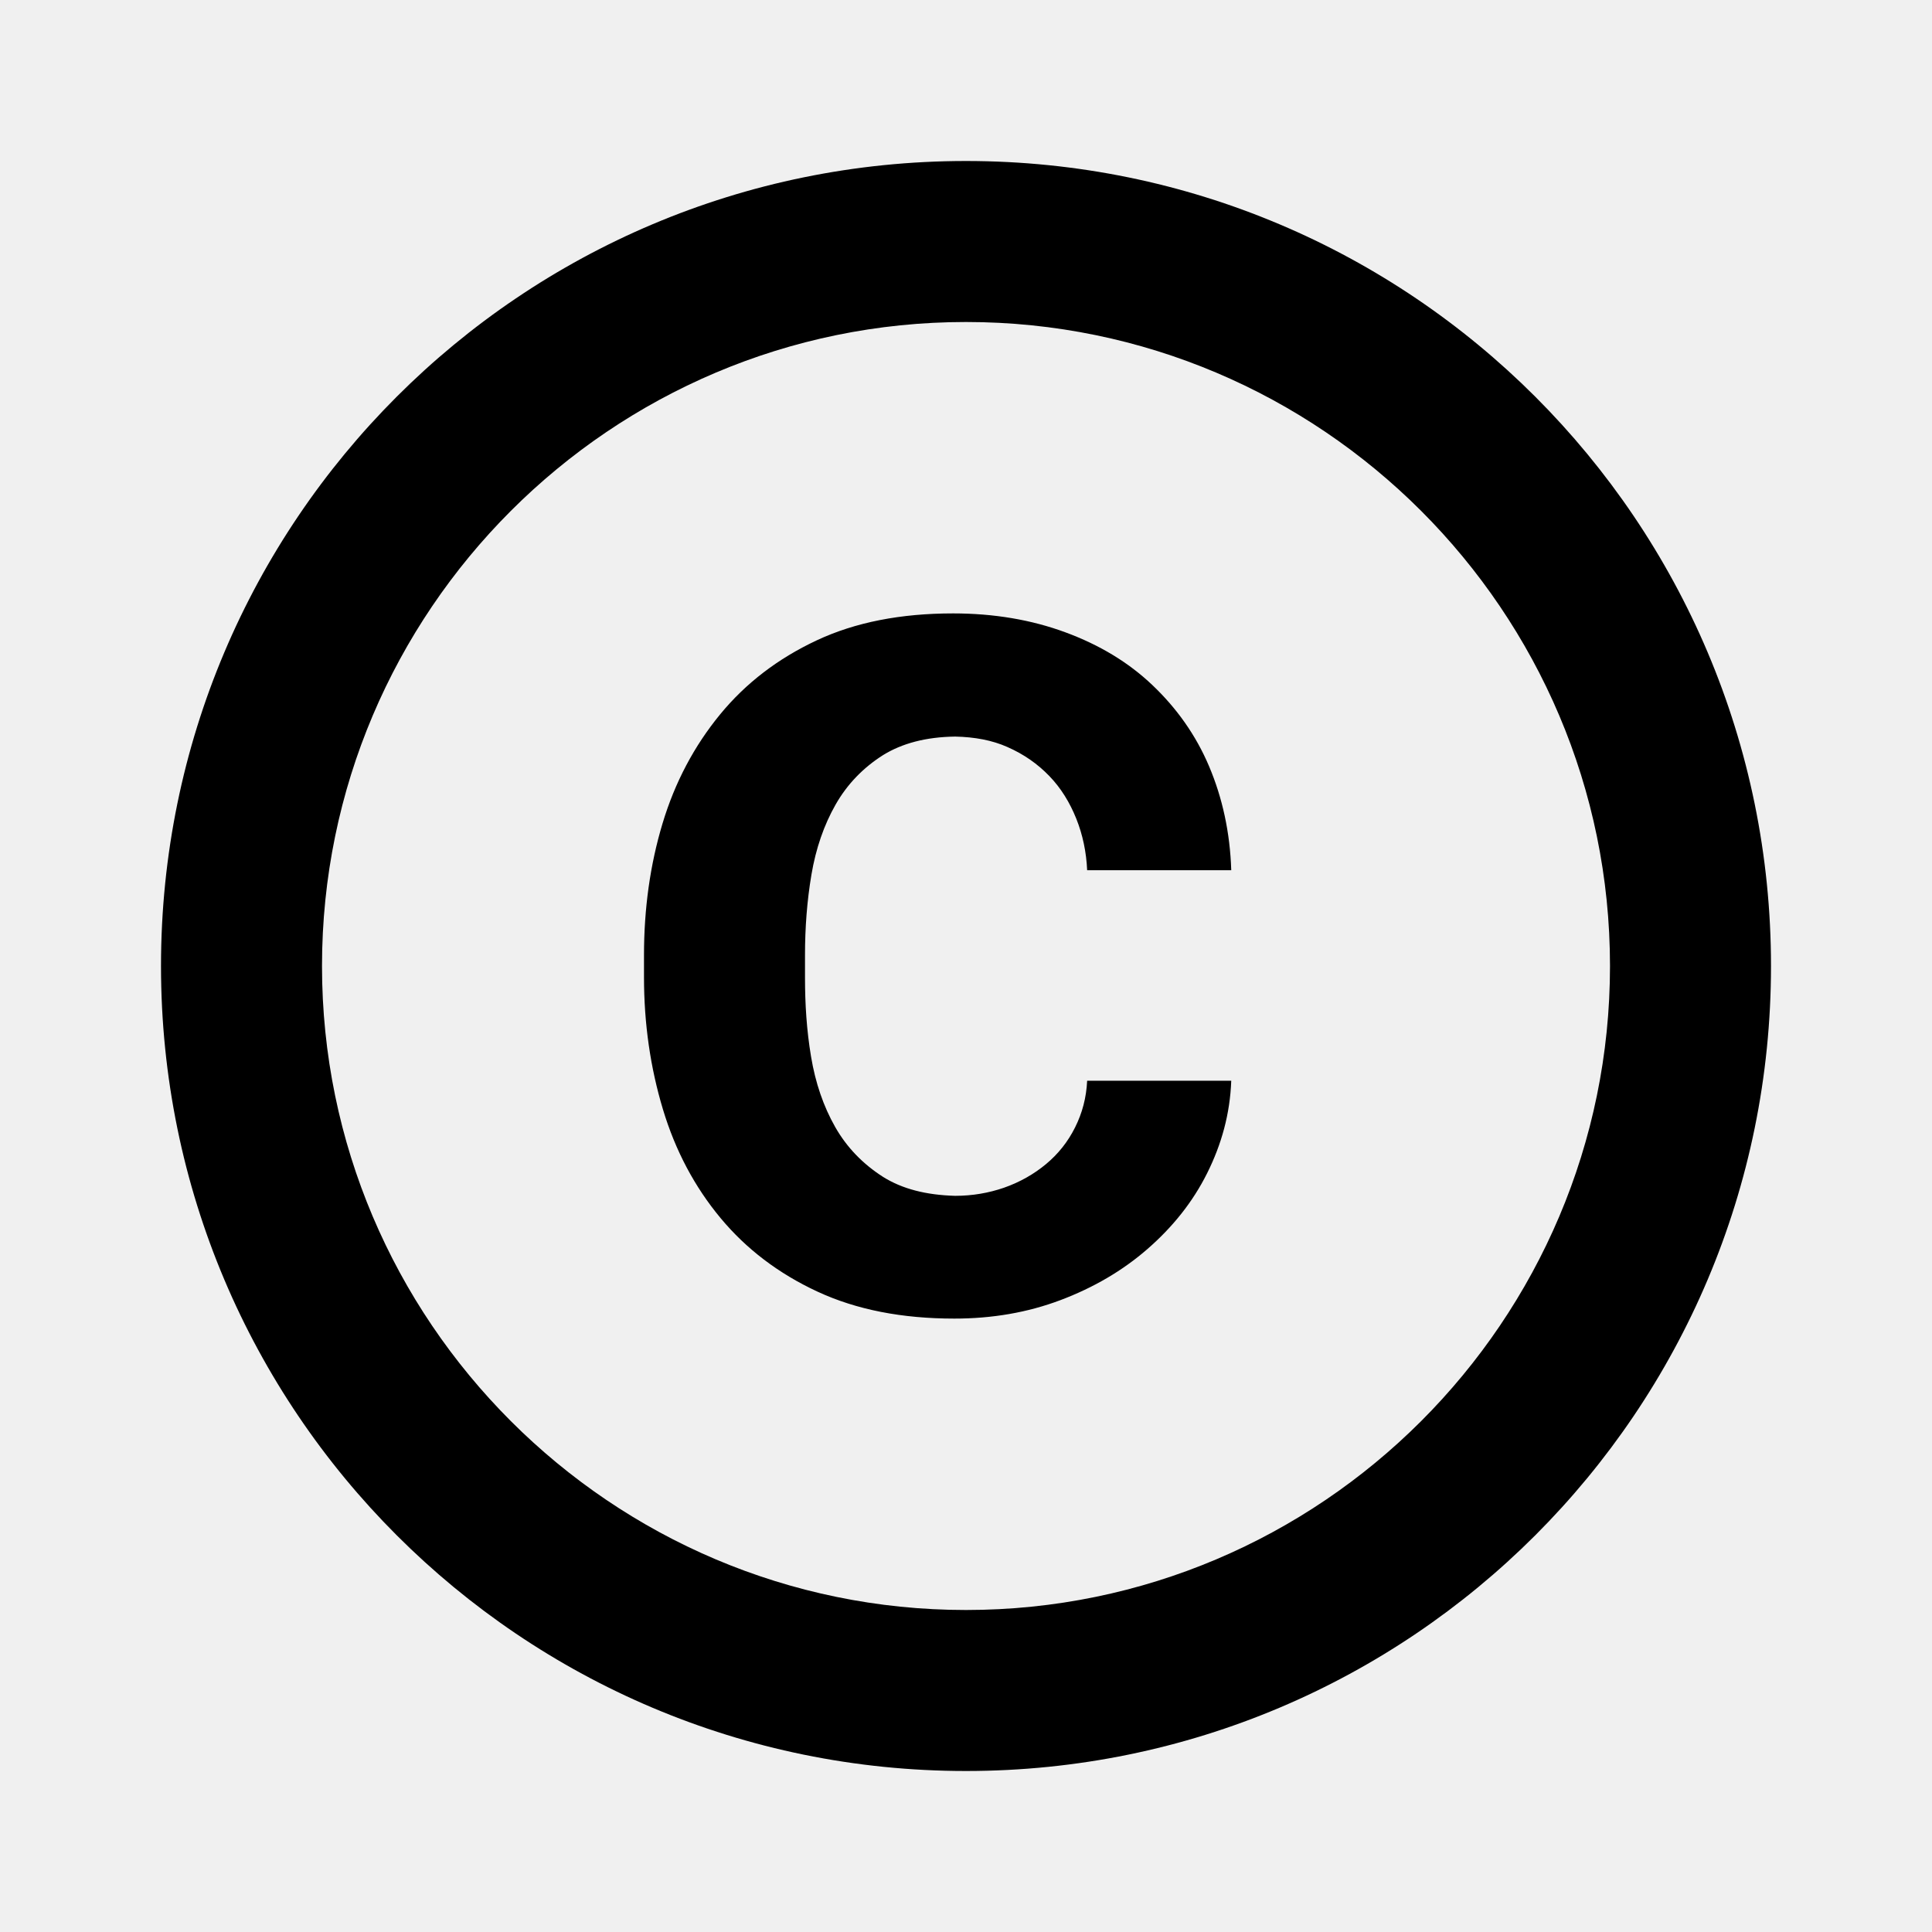
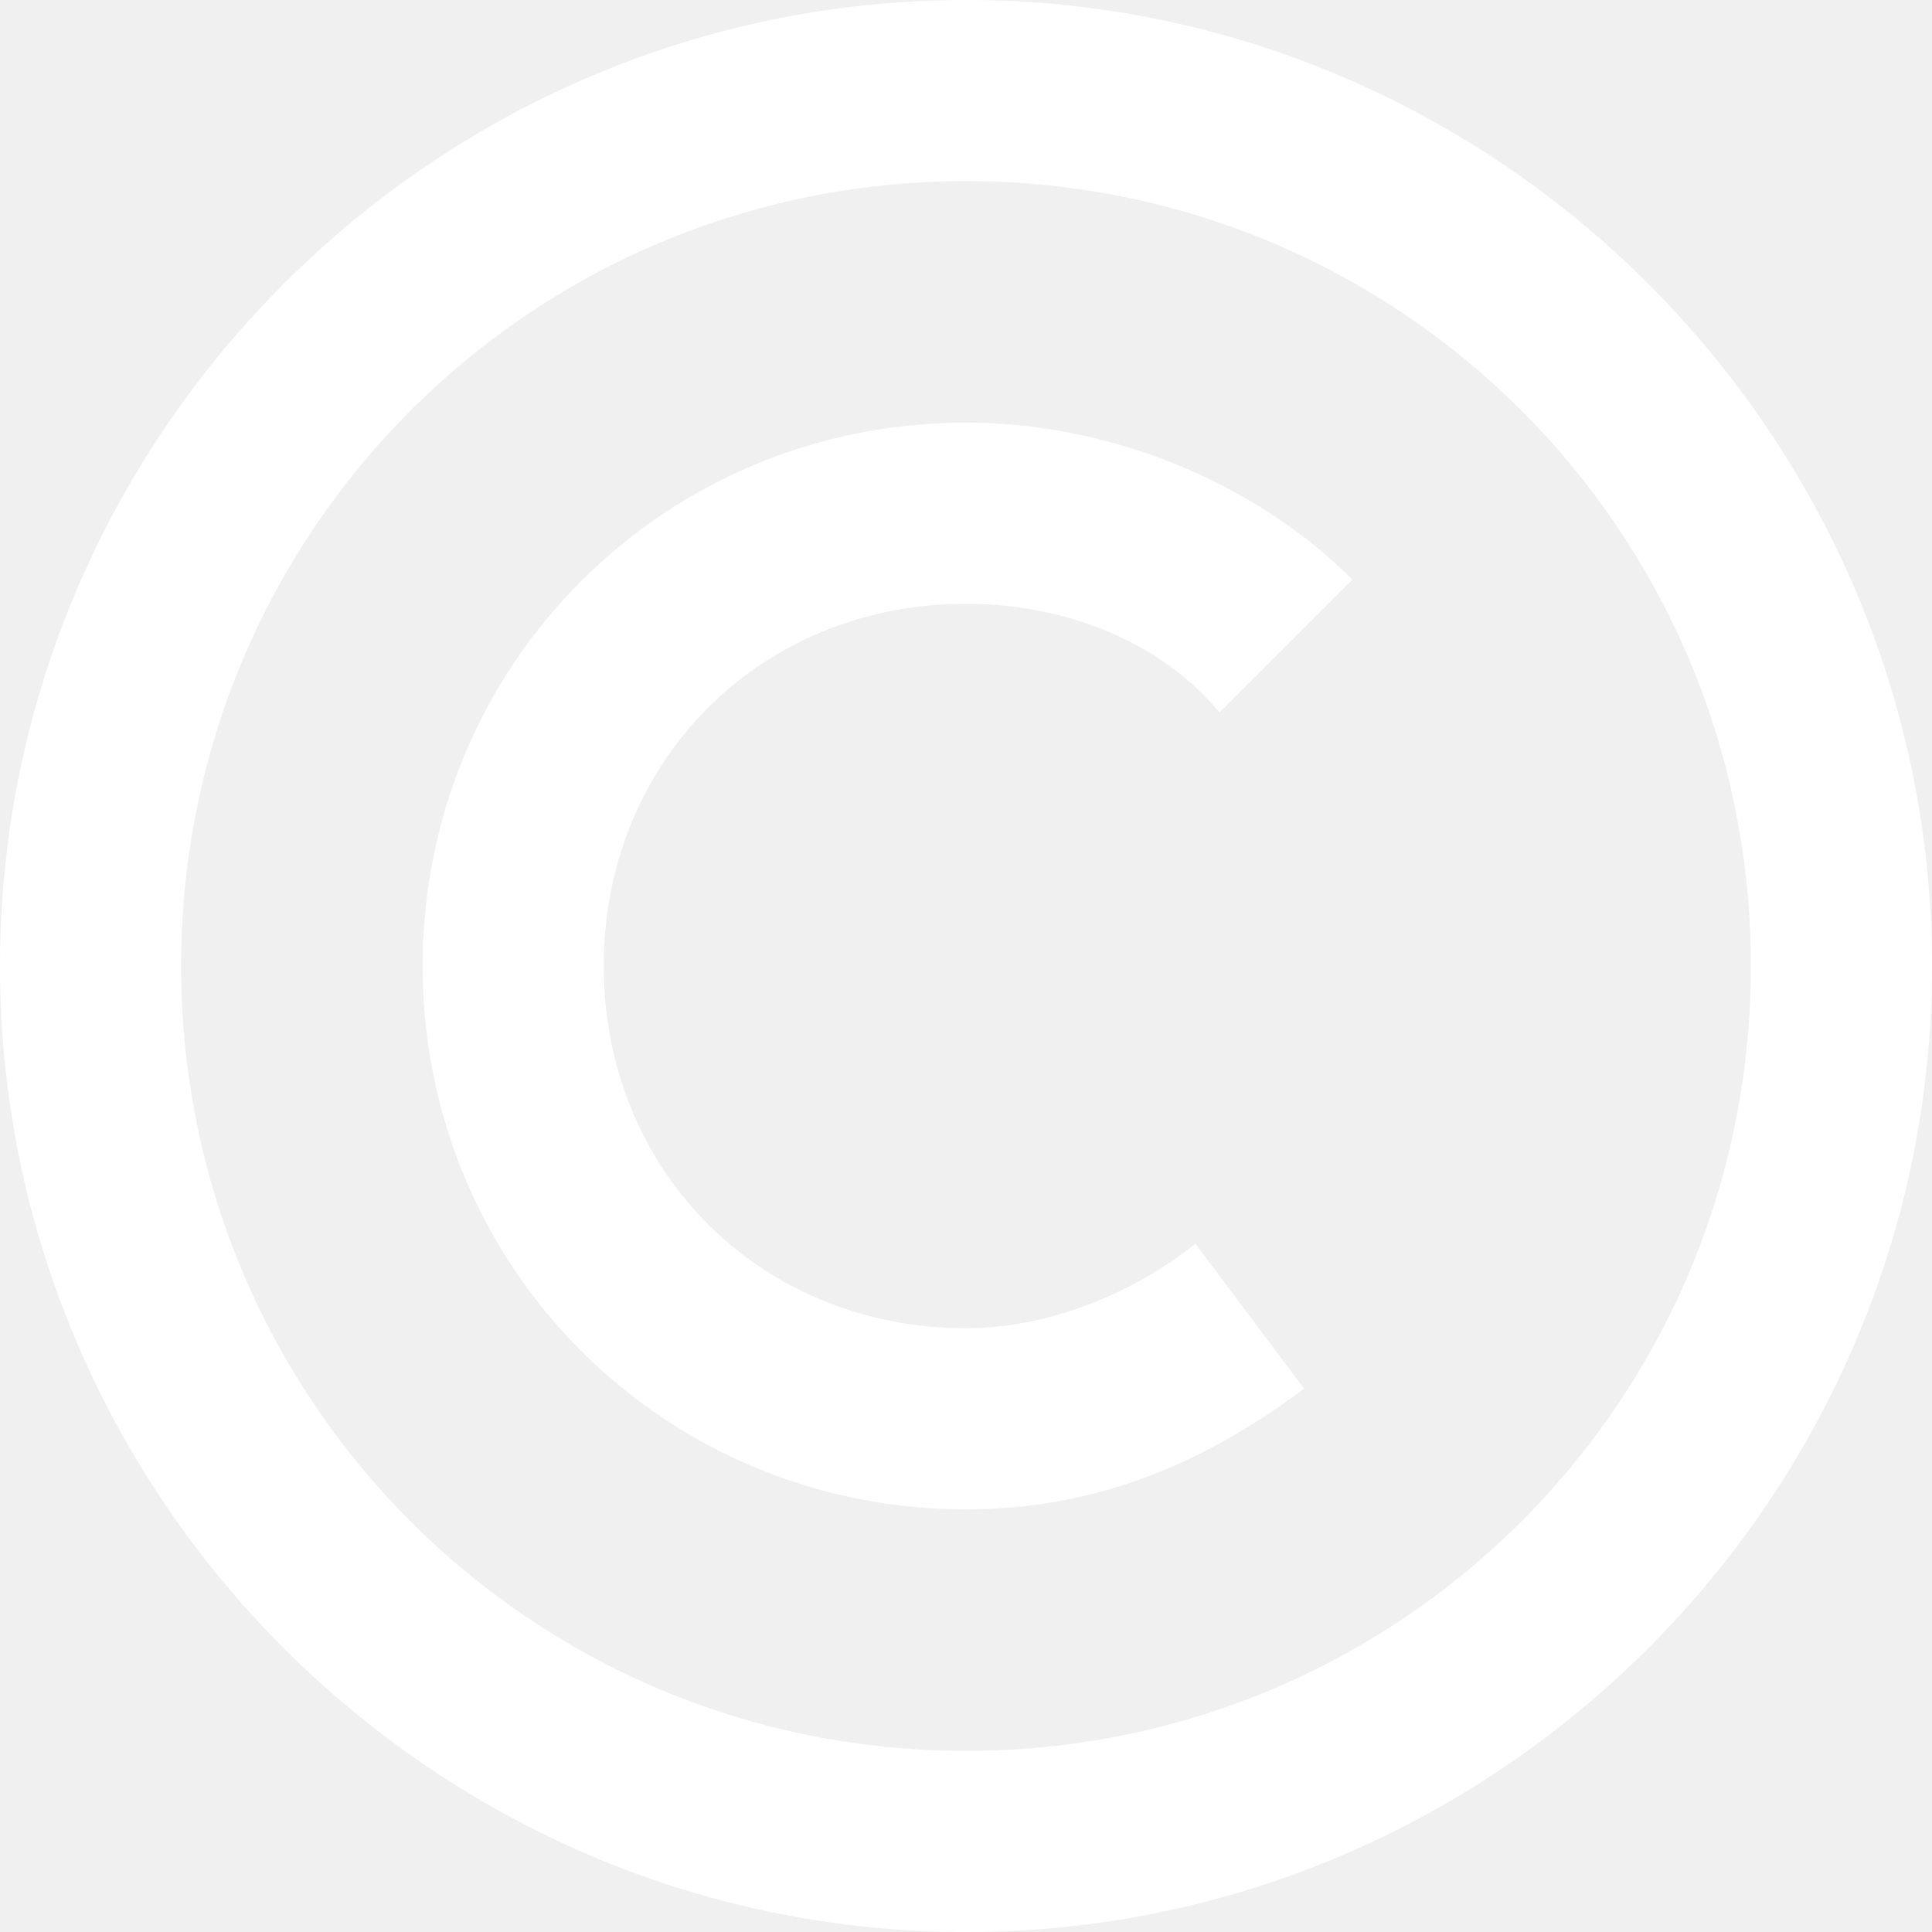
- <svg xmlns="http://www.w3.org/2000/svg" xmlns:xlink="http://www.w3.org/1999/xlink" height="48" viewBox="0 0 48 48" width="48">
-   <defs>
-     <path d="M48 0v48H0V0h48z" id="a" />
-   </defs>
-   <clipPath id="b">
-     <use overflow="visible" xlink:href="#a" />
-   </clipPath>
-   <path clip-path="url(#b)" d="M24 4C12.95 4 4 12.95 4 24s8.95 20 20 20 20-8.95 20-20S35.05 4 24 4zm0 36c-8.82 0-16-7.18-16-16S15.18 8 24 8s16 7.18 16 16-7.18 16-16 16zm-3.84-18.27c.11-.65.31-1.23.6-1.74s.69-.92 1.18-1.23c.47-.29 1.06-.45 1.79-.46.48.01.92.09 1.3.26.41.18.75.42 1.04.72s.51.66.67 1.06.25.83.27 1.28h3.58c-.03-.94-.22-1.8-.55-2.58s-.81-1.45-1.41-2.02-1.32-1-2.16-1.31-1.77-.47-2.79-.47c-1.3 0-2.43.22-3.39.67s-1.76 1.06-2.4 1.84-1.12 1.68-1.43 2.71-.46 2.12-.46 3.27v.55c0 1.16.16 2.25.47 3.28s.79 1.93 1.43 2.7 1.44 1.38 2.41 1.83 2.1.67 3.4.67c.94 0 1.82-.15 2.64-.46s1.54-.73 2.16-1.27 1.12-1.16 1.48-1.88.57-1.48.6-2.3h-3.58c-.02.42-.12.8-.3 1.16s-.42.66-.72.91-.65.45-1.05.59c-.38.13-.78.2-1.21.2-.72-.02-1.31-.17-1.79-.47-.5-.32-.9-.73-1.19-1.24s-.49-1.09-.6-1.75-.15-1.3-.15-1.97v-.55c0-.68.05-1.35.16-2z" />
+ <svg xmlns="http://www.w3.org/2000/svg" version="1.1" width="512px" height="512px" viewBox="0 0 16 16" class="">
+   <g>
+     <path fill="#FFFFFF" d="M8 1.5c3.6 0 6.5 2.9 6.5 6.5s-2.9 6.5-6.5 6.5-6.5-2.9-6.5-6.5 2.9-6.5 6.5-6.5zM8 0c-4.4 0-8 3.6-8 8s3.6 8 8 8 8-3.6 8-8-3.6-8-8-8v0z" data-original="#444444" class="active-path" data-old_color="#444444" />
+     <path fill="#FFFFFF" d="M9.9 10.3c-0.5 0.4-1.2 0.7-1.9 0.7-1.7 0-3-1.3-3-3s1.3-3 3-3c0.8 0 1.6 0.3 2.1 0.9l1.1-1.1c-0.8-0.8-2-1.3-3.2-1.3-2.5 0-4.5 2-4.5 4.5s2 4.5 4.5 4.5c1.1 0 2-0.4 2.8-1l-0.9-1.2z" data-original="#444444" class="active-path" data-old_color="#444444" />
+   </g>
</svg>
